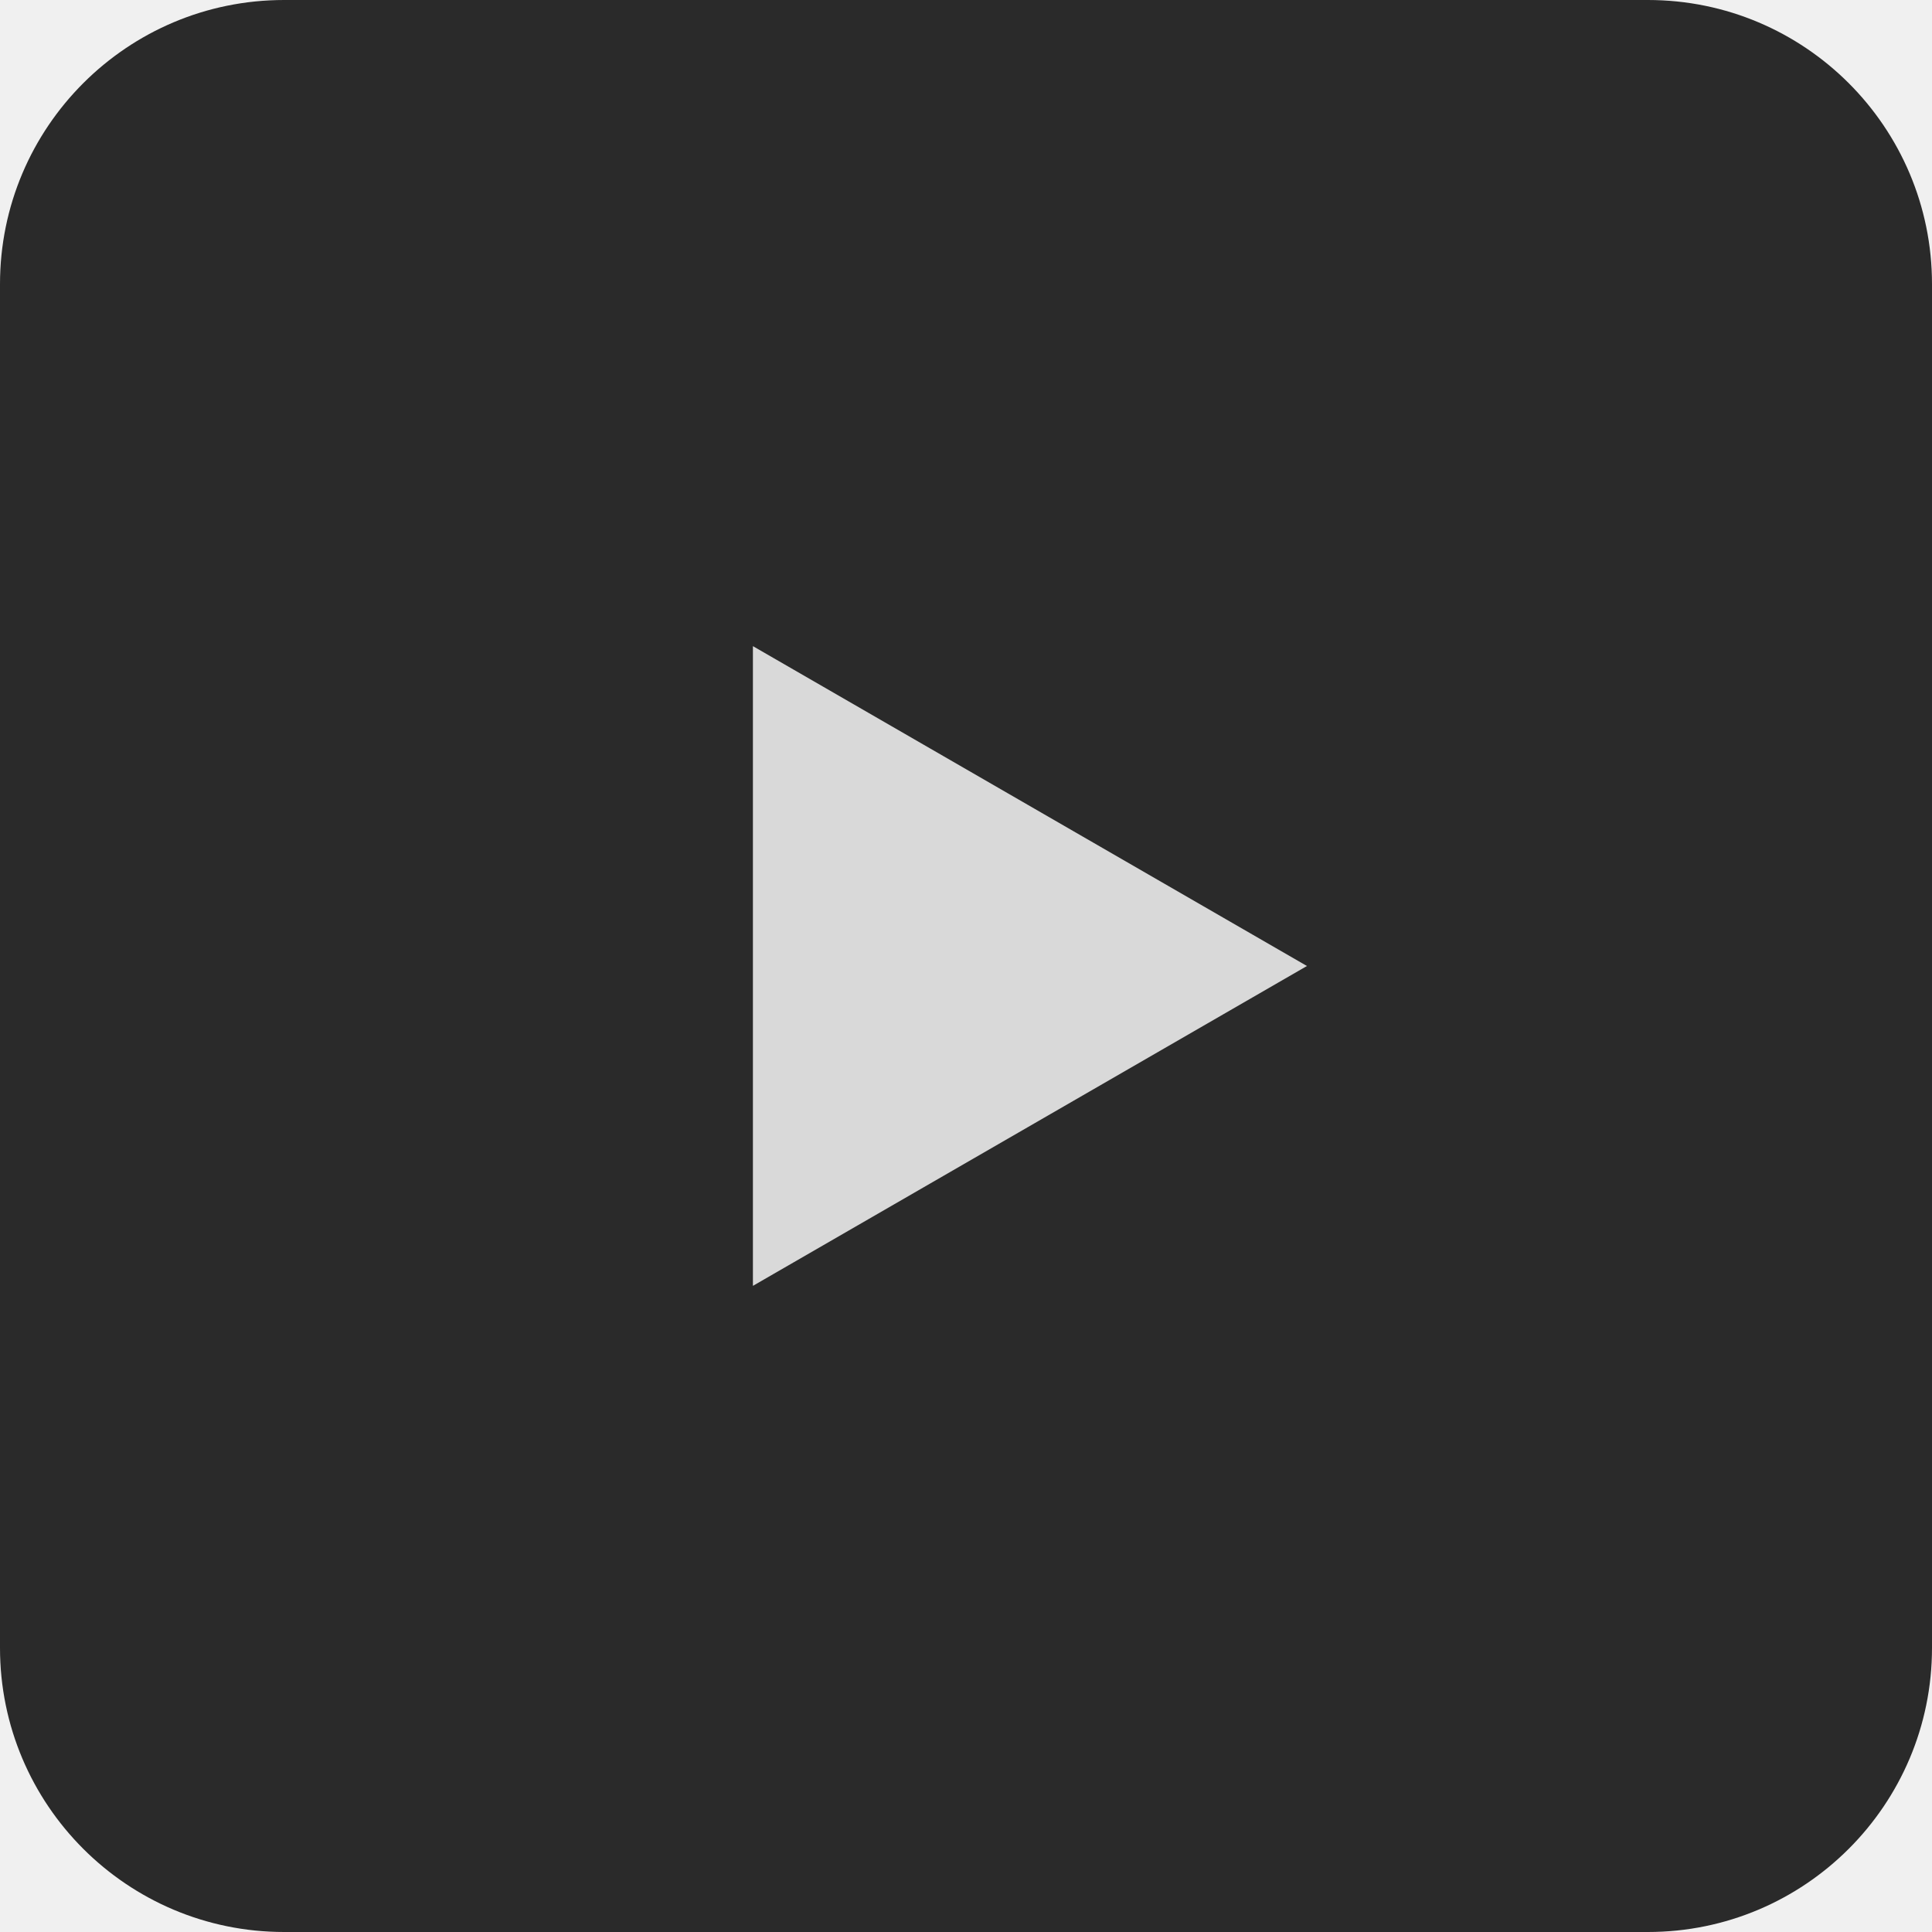
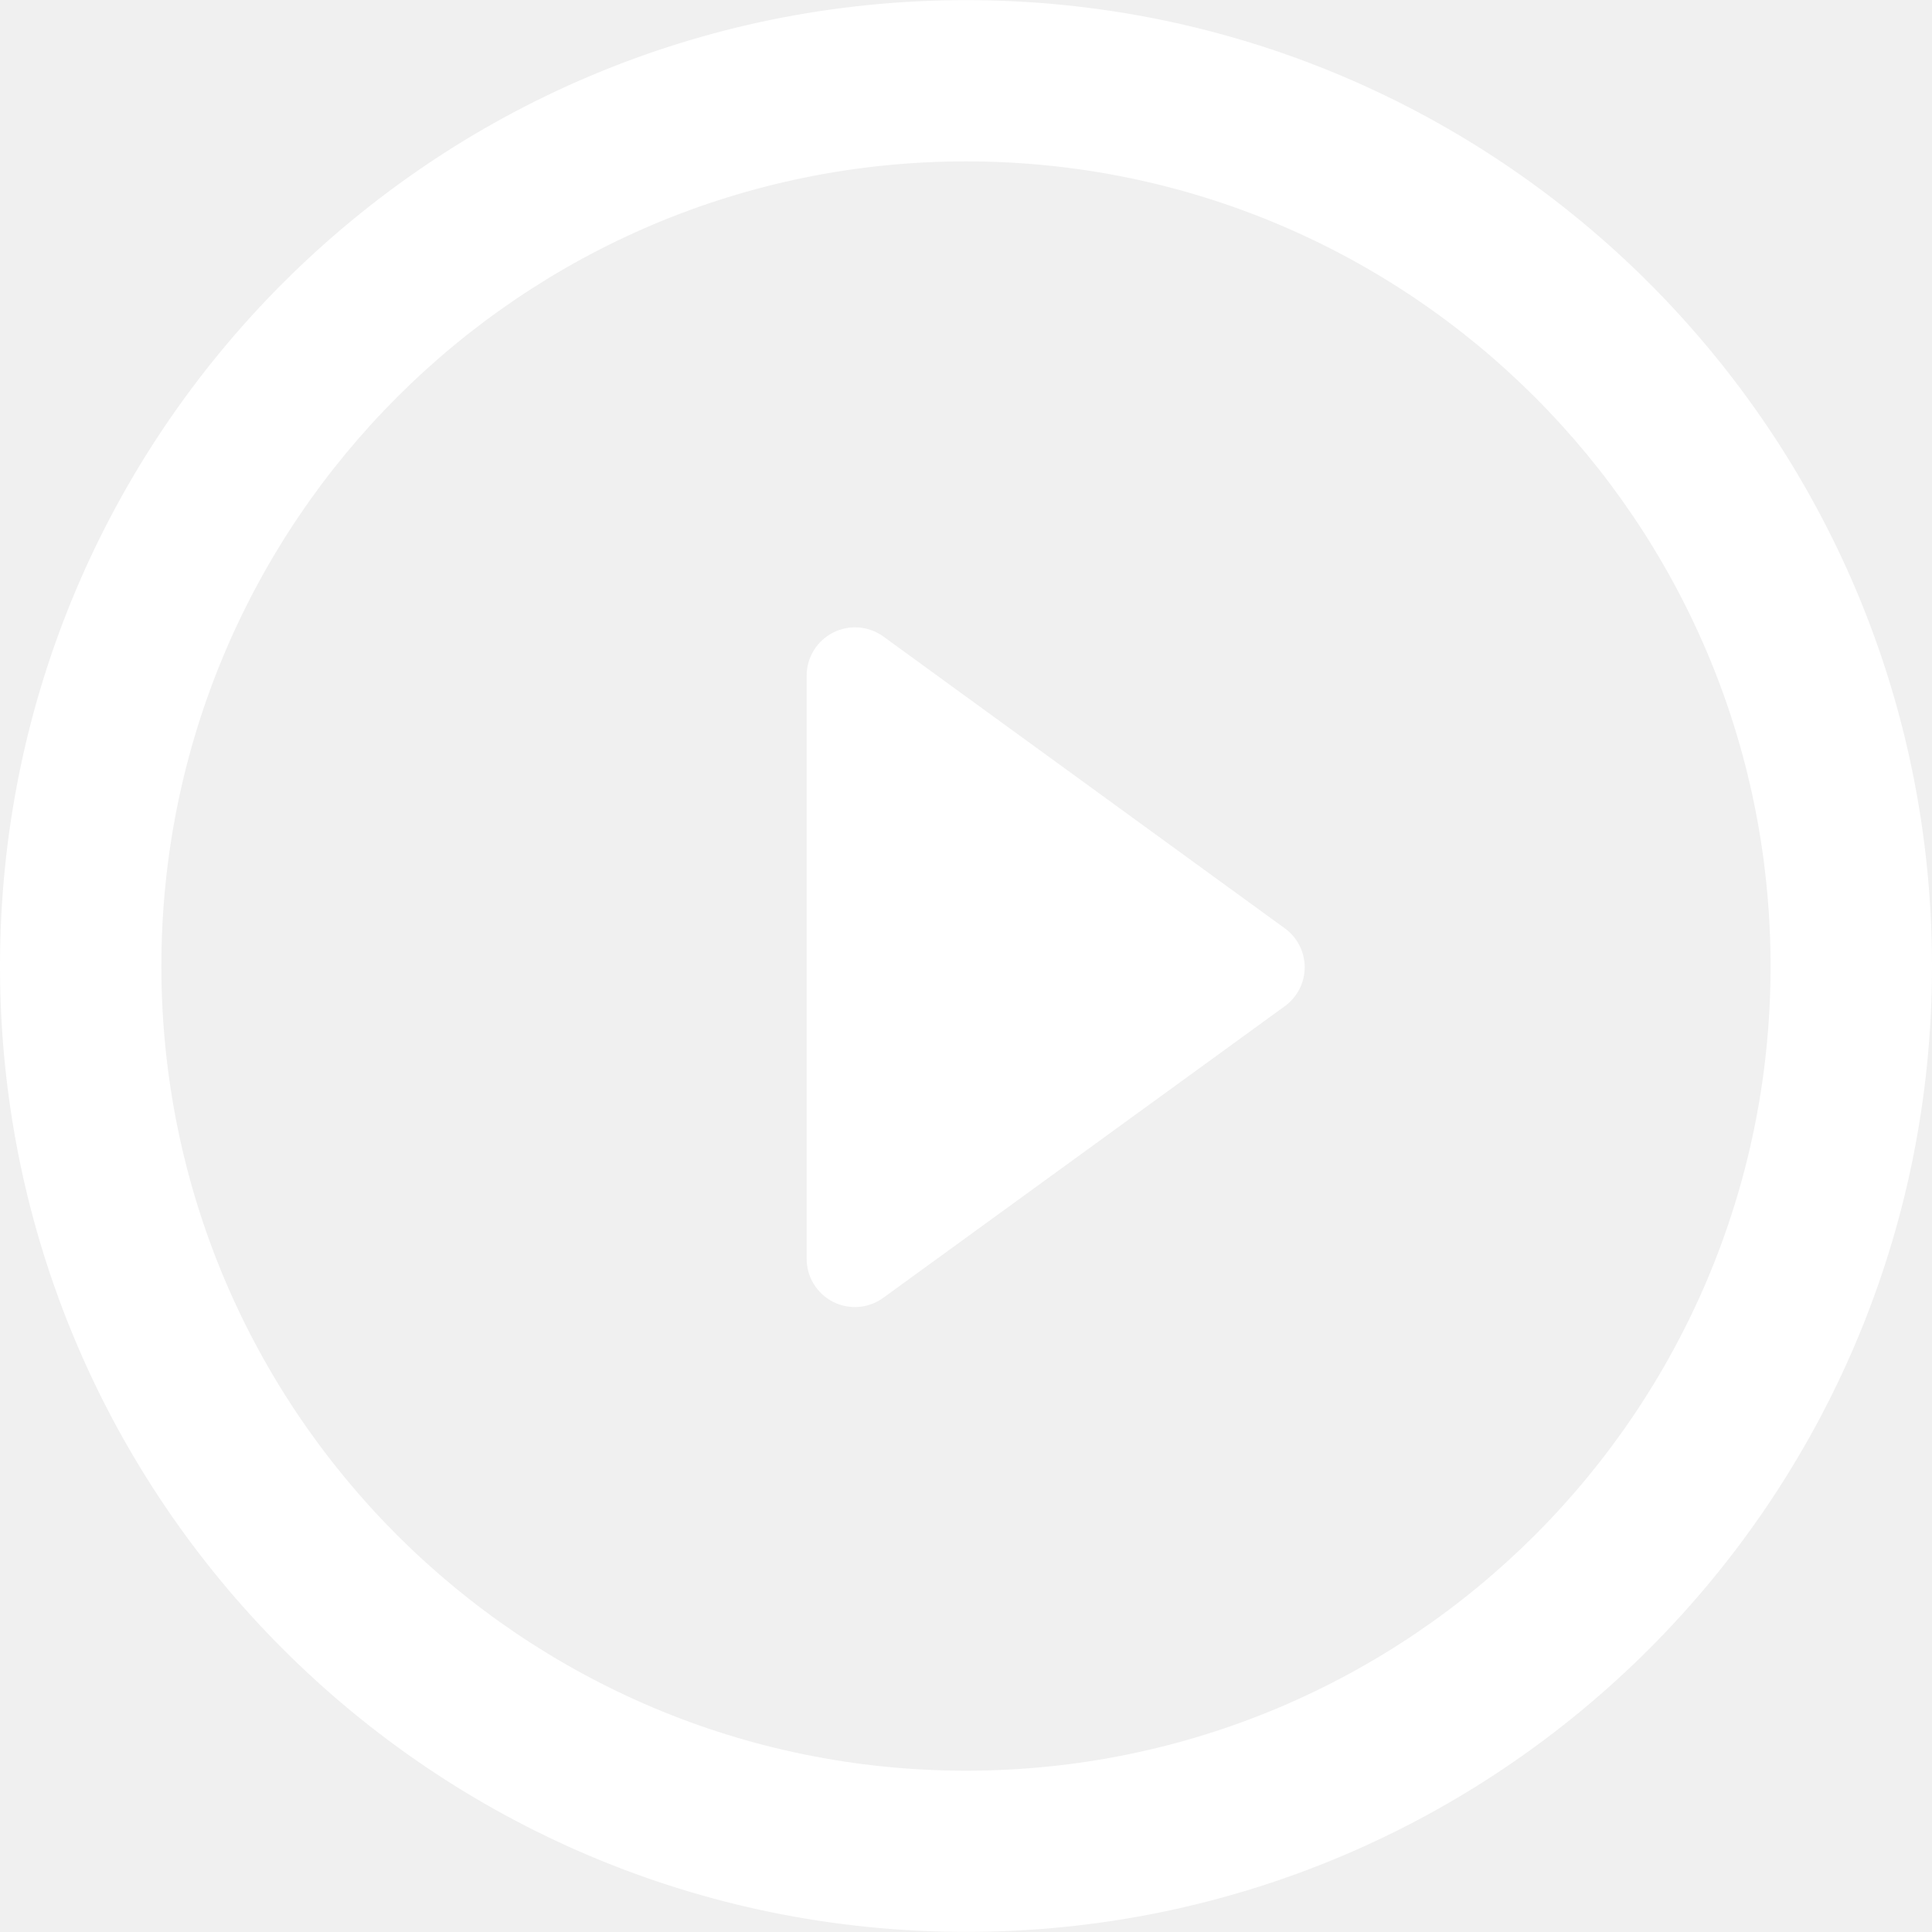
- <svg xmlns="http://www.w3.org/2000/svg" width="68" height="68" viewBox="0 0 68 68" fill="none">
-   <rect width="68" height="68" rx="10" fill="#2A2A2A" />
-   <path d="M46 34L26.5 45.258L26.5 22.742L46 34Z" fill="#D9D9D9" />
+ <svg xmlns="http://www.w3.org/2000/svg" width="512" height="512" viewBox="0 0 512 512" fill="none">
+   <g clip-path="url(#clip0_4023_2)">
+     <path d="M340.449 245.992L234.134 168.709C232.224 167.317 229.966 166.48 227.609 166.291C225.253 166.102 222.891 166.569 220.783 167.639C218.676 168.71 216.906 170.342 215.669 172.356C214.431 174.37 213.776 176.687 213.773 179.051V333.566C213.766 335.933 214.417 338.256 215.653 340.275C216.888 342.295 218.661 343.931 220.772 345.002C222.884 346.072 225.251 346.535 227.61 346.339C229.97 346.143 232.228 345.295 234.134 343.891L340.449 266.676C342.092 265.498 343.43 263.945 344.353 262.147C345.276 260.348 345.758 258.356 345.758 256.334C345.758 254.312 345.276 252.32 344.353 250.522C343.43 248.723 342.092 247.17 340.449 245.992Z" fill="white" />
+     <path d="M256.009 0.035C114.596 0.035 0 114.631 0 256.044C0 397.405 114.596 511.967 256.009 511.967C397.387 511.967 512 397.388 512 256.044C512.017 114.631 397.387 0.035 256.009 0.035ZM256.009 469.253C138.244 469.253 42.765 373.825 42.765 256.044C42.765 138.313 138.244 42.766 256.009 42.766C373.756 42.766 469.218 138.296 469.218 256.044C469.235 373.825 373.756 469.253 256.009 469.253Z" fill="white" />
+   </g>
+   <defs>
+     <clipPath id="clip0_4023_2">
+       <rect width="512" height="512" fill="white" />
+     </clipPath>
+   </defs>
</svg>
